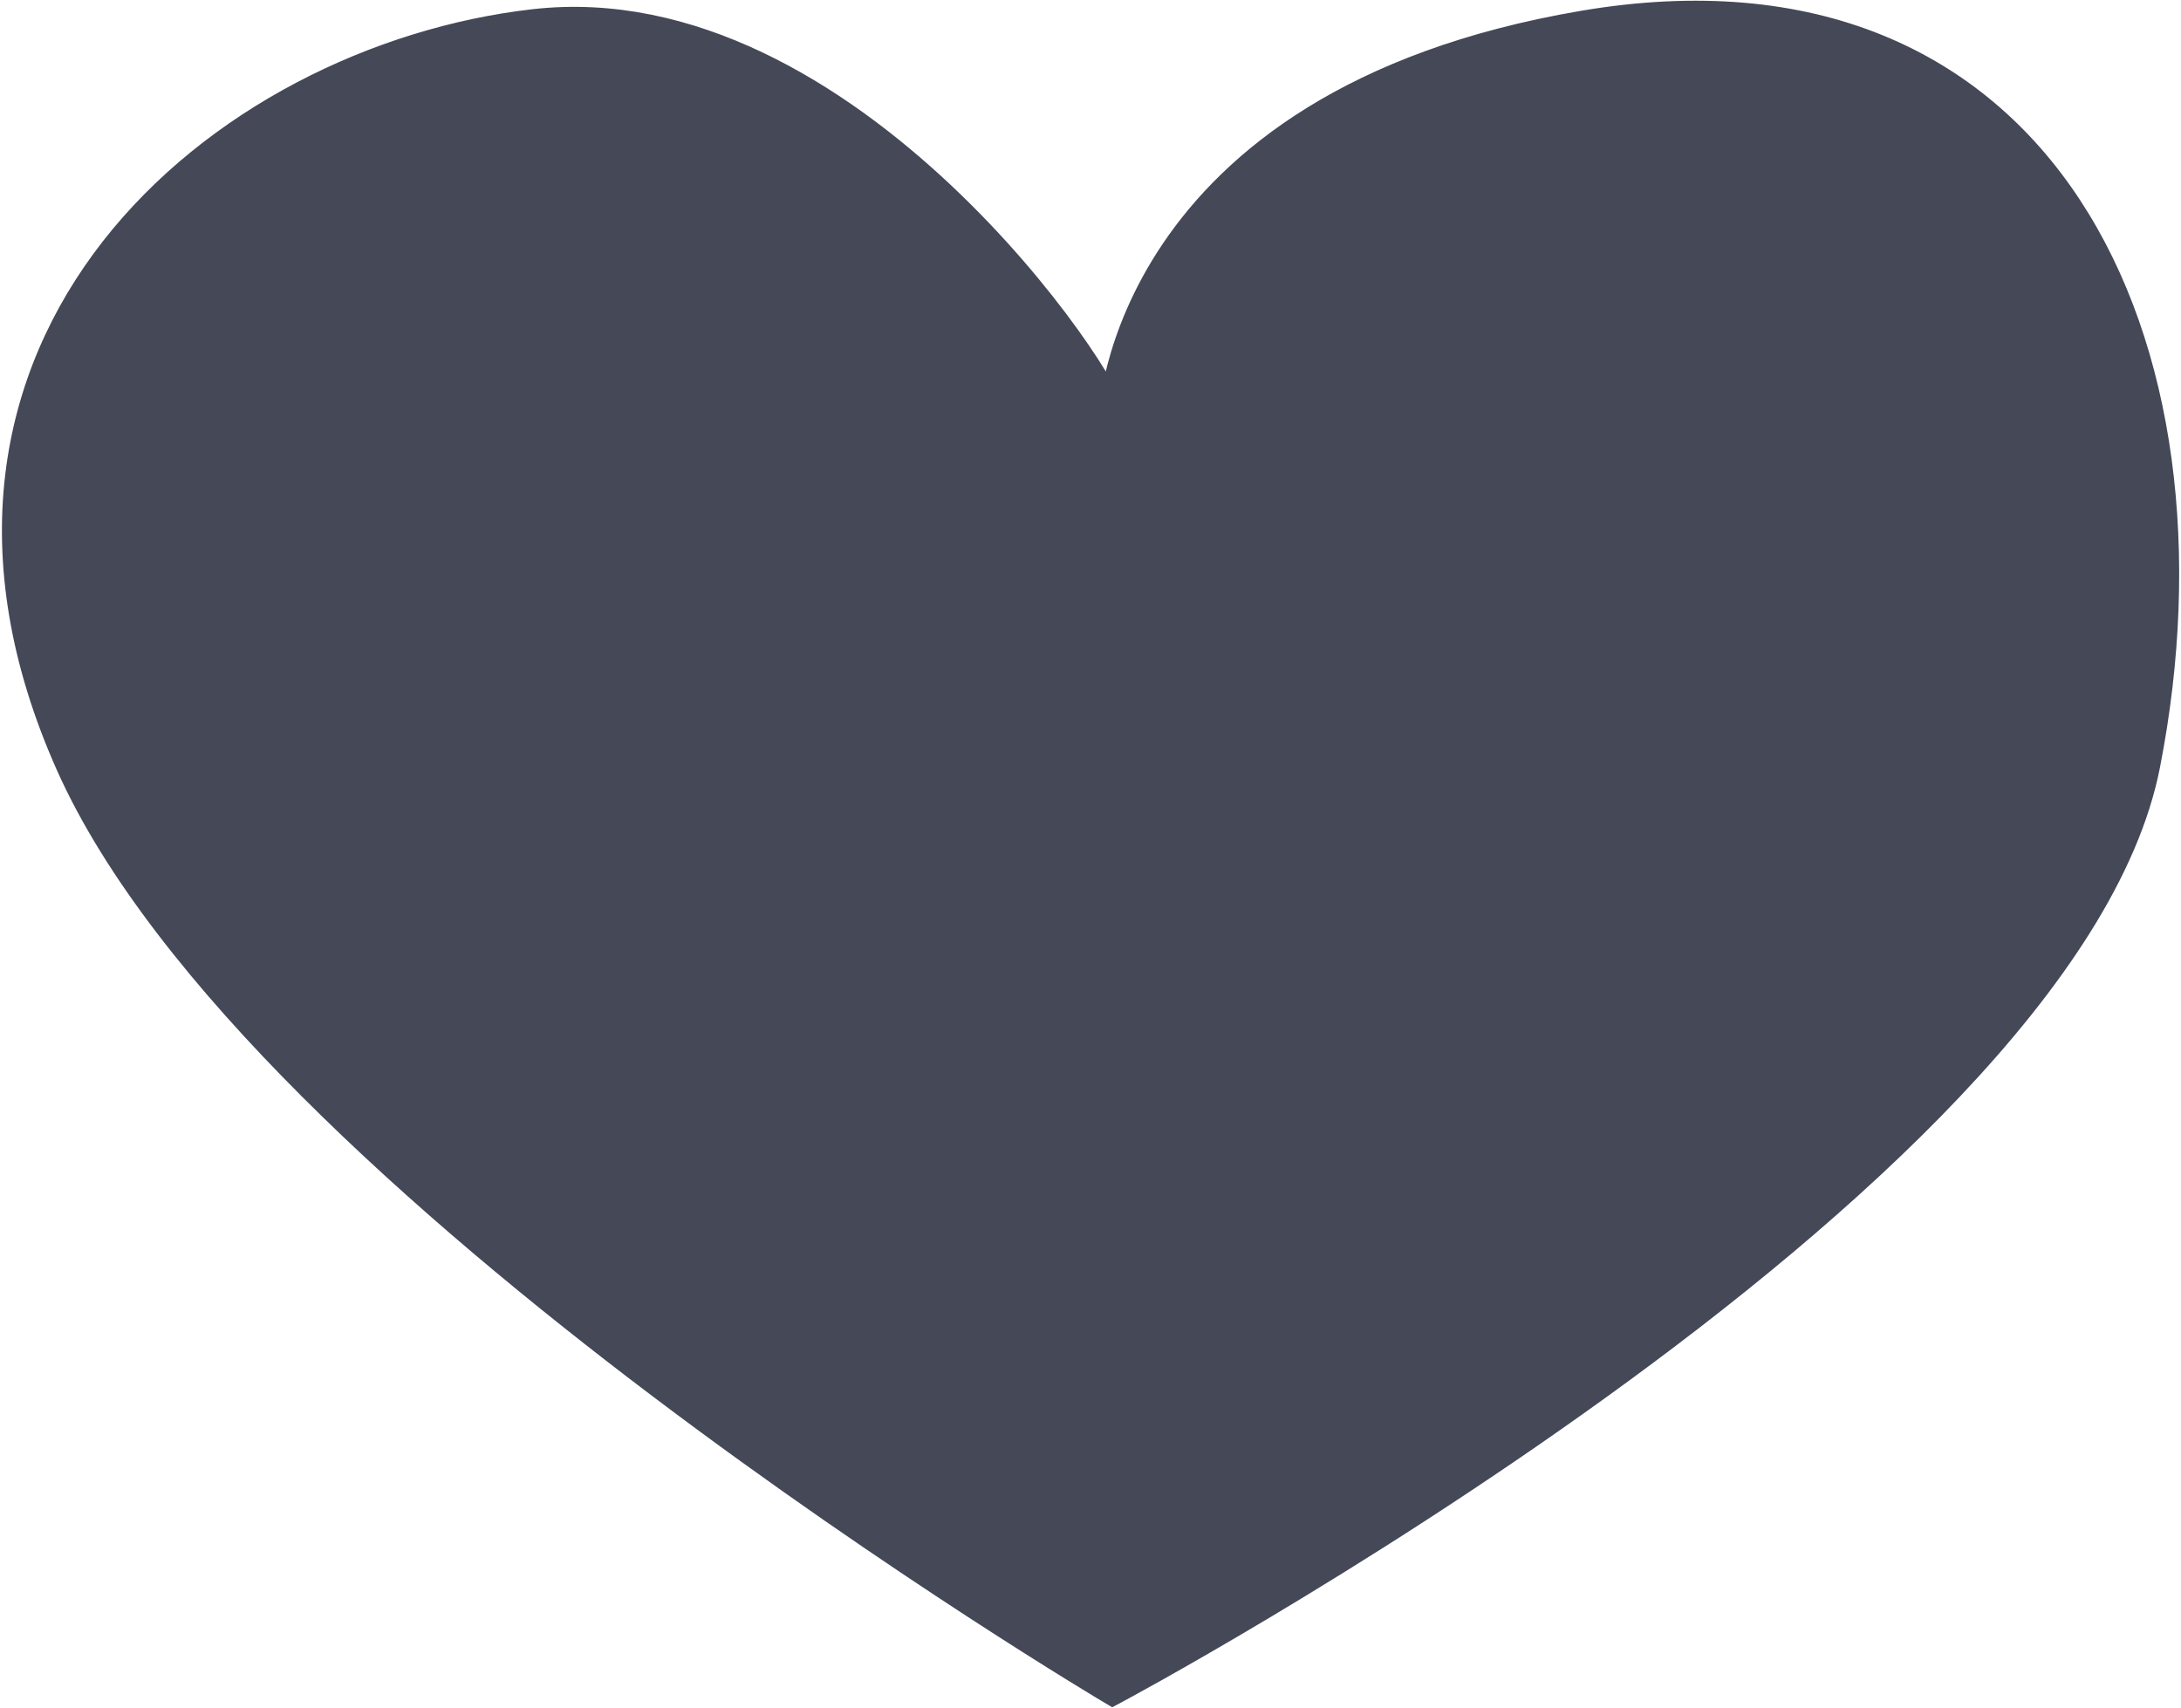
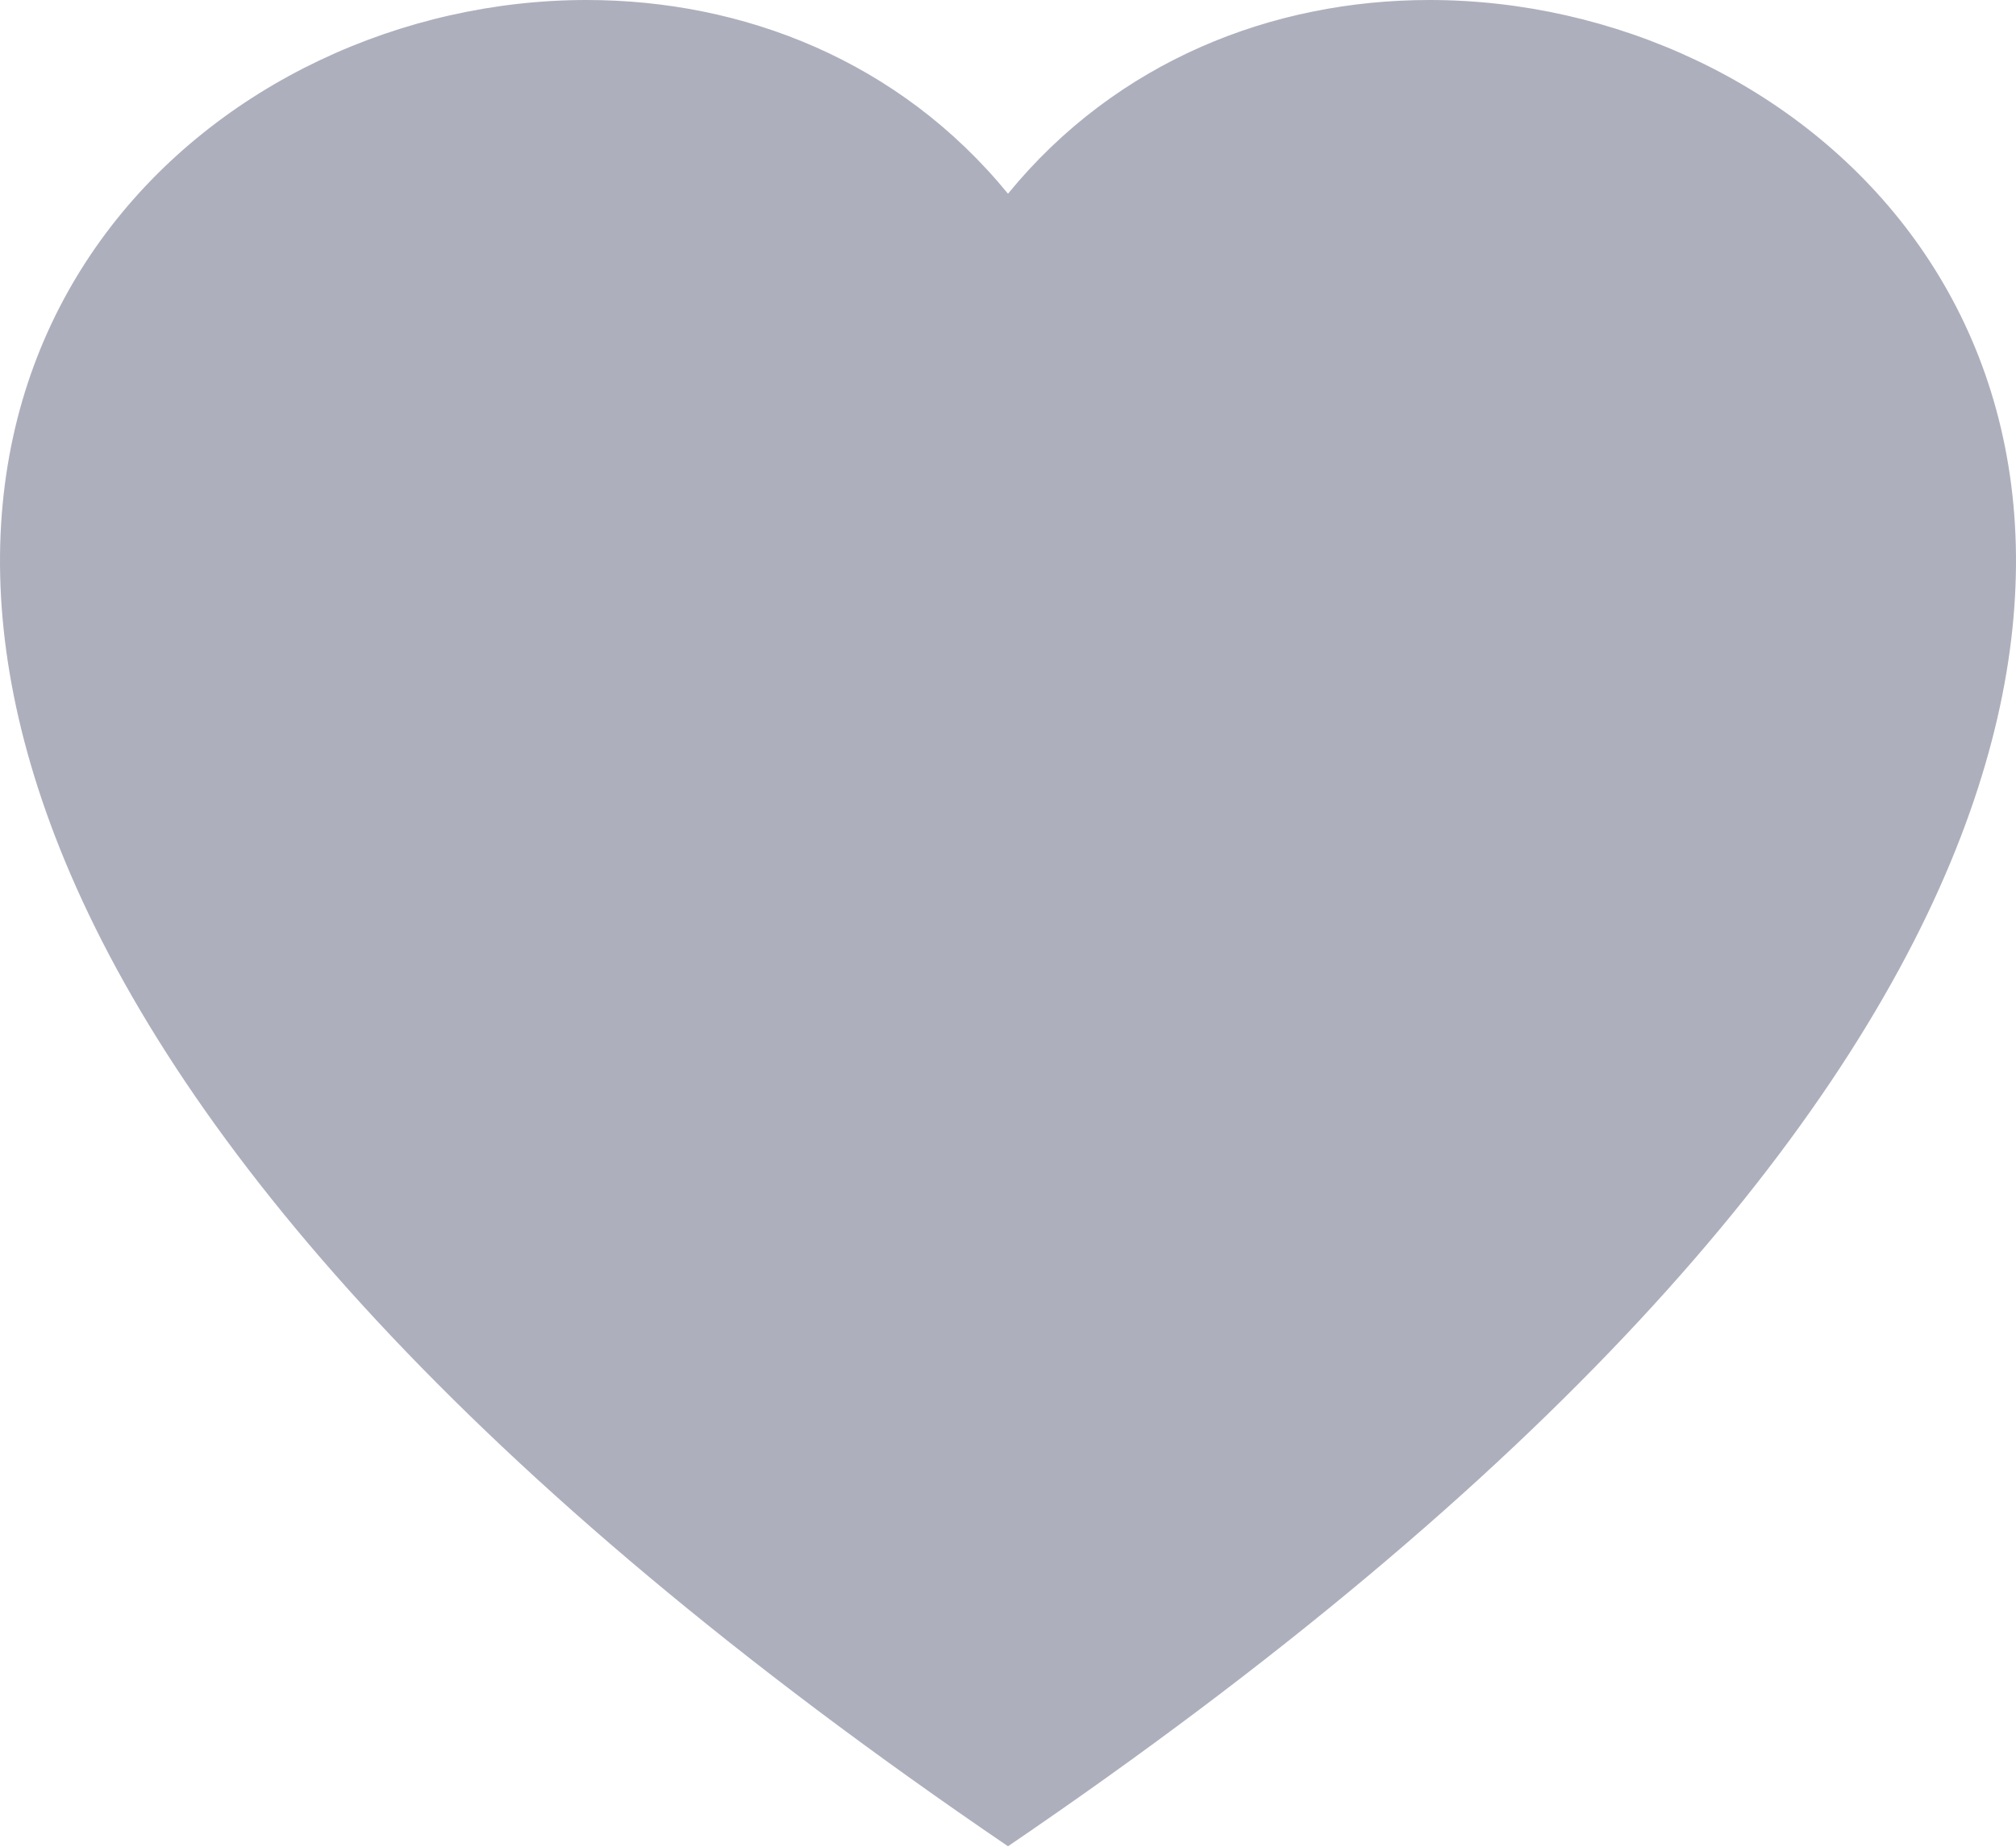
- <svg xmlns="http://www.w3.org/2000/svg" width="76.732" height="60.066" viewBox="0 0 76.732 60.066">
-   <path id="Path_98" data-name="Path 98" d="M305.529,118.281c0-1.175-9.343-15.173-20.362-13.908s-22.913,11.3-16.321,26.076,36.683,32.6,36.683,32.6,33.474-17.819,36.36-32.6-3.6-28.788-19.817-26.021S305.529,118.281,305.529,118.281Z" transform="translate(-266.386 -103.551)" fill="#444857" stroke="#444857" stroke-width="1" />
+ <svg xmlns="http://www.w3.org/2000/svg" width="131" height="120" viewBox="0 0 131 120">
+   <g id="Path_116" data-name="Path 116" fill="#adafbc">
+     <path d="M 65.5 119.395 C 48.936 108.103 35.267 96.705 24.867 85.516 C 15.469 75.403 8.683 65.408 4.697 55.808 C 1.511 48.134 0.128 40.752 0.585 33.867 C 1 27.627 2.904 21.927 6.244 16.924 C 9.625 11.86 14.437 7.659 20.162 4.775 C 25.711 1.978 31.919 0.5 38.117 0.5 C 43.312 0.5 48.247 1.515 52.783 3.516 C 57.611 5.645 61.759 8.805 65.113 12.908 L 65.5 13.381 L 65.887 12.908 C 69.24 8.806 73.389 5.647 78.218 3.516 C 82.755 1.515 87.689 0.5 92.883 0.5 C 99.081 0.5 105.29 1.978 110.84 4.774 C 116.564 7.659 121.377 11.86 124.757 16.923 C 128.097 21.925 130.001 27.626 130.415 33.866 C 130.873 40.751 129.489 48.133 126.303 55.808 C 122.317 65.408 115.531 75.403 106.133 85.516 C 95.733 96.705 82.064 108.103 65.5 119.395 Z" stroke="none" />
+     <path d="M 65.5 118.79 C 81.906 107.582 95.452 96.274 105.766 85.175 C 115.124 75.107 121.878 65.162 125.841 55.616 C 128.998 48.013 130.369 40.706 129.916 33.899 C 129.508 27.748 127.632 22.129 124.341 17.2 C 121.009 12.209 116.262 8.067 110.615 5.221 C 105.135 2.46 99.004 1 92.883 1 C 87.759 1 82.893 2.001 78.419 3.974 C 73.663 6.072 69.577 9.184 66.274 13.224 L 65.5 14.171 L 64.726 13.224 C 61.422 9.183 57.336 6.071 52.581 3.973 C 48.109 2 43.242 1 38.117 1 C 31.997 1 25.866 2.46 20.387 5.221 C 14.739 8.067 9.993 12.21 6.66 17.201 C 3.369 22.131 1.493 27.749 1.084 33.9 C 0.632 40.707 2.003 48.014 5.158 55.616 C 9.122 65.162 15.876 75.107 25.234 85.175 C 35.548 96.274 49.094 107.582 65.5 118.79 M 65.5 120 C 30.281 96.04 11.81 74.243 4.235 56 C -9.988 21.735 14.232 7.161458142945776e-06 38.117 7.161458142945776e-06 C 48.311 7.161458142945776e-06 58.442 3.958 65.5 12.591 C 72.556 3.96 82.691 7.161458142945776e-06 92.883 7.161458142945776e-06 C 116.77 7.161458142945776e-06 140.989 21.732 126.765 56 C 119.19 74.243 100.719 96.04 65.5 120 Z" stroke="none" fill="#adafbc" />
+   </g>
</svg>
